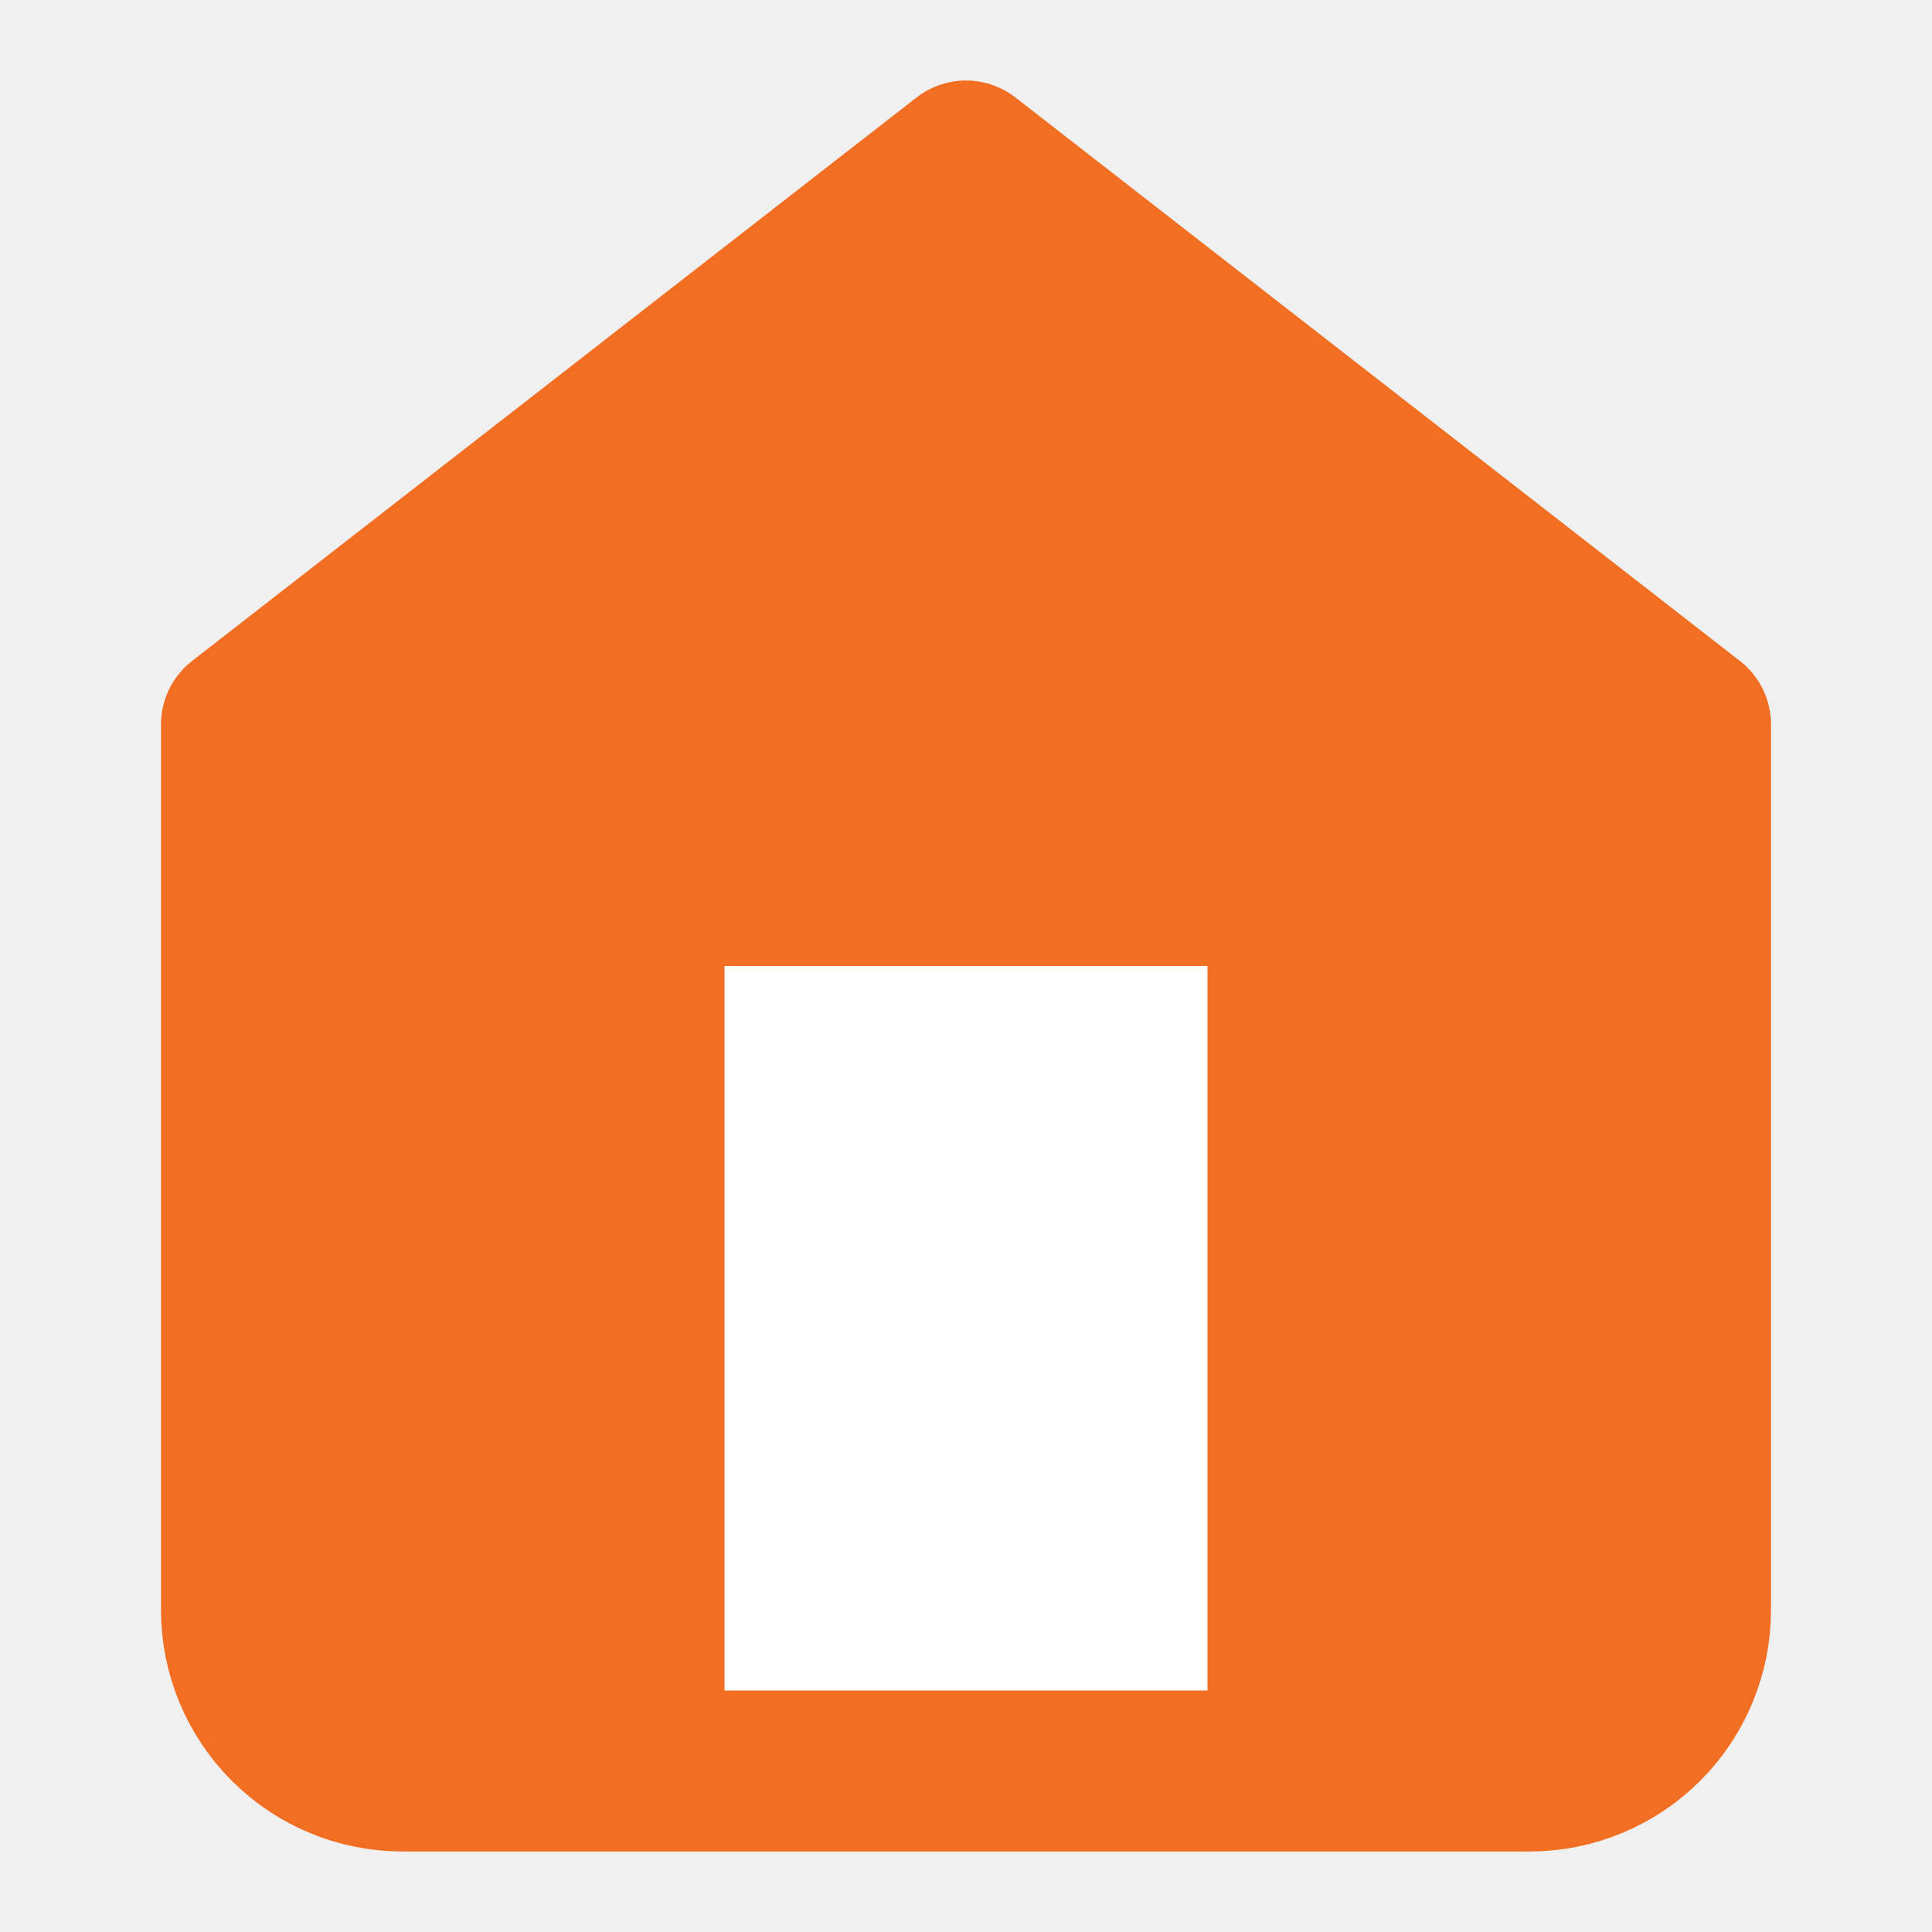
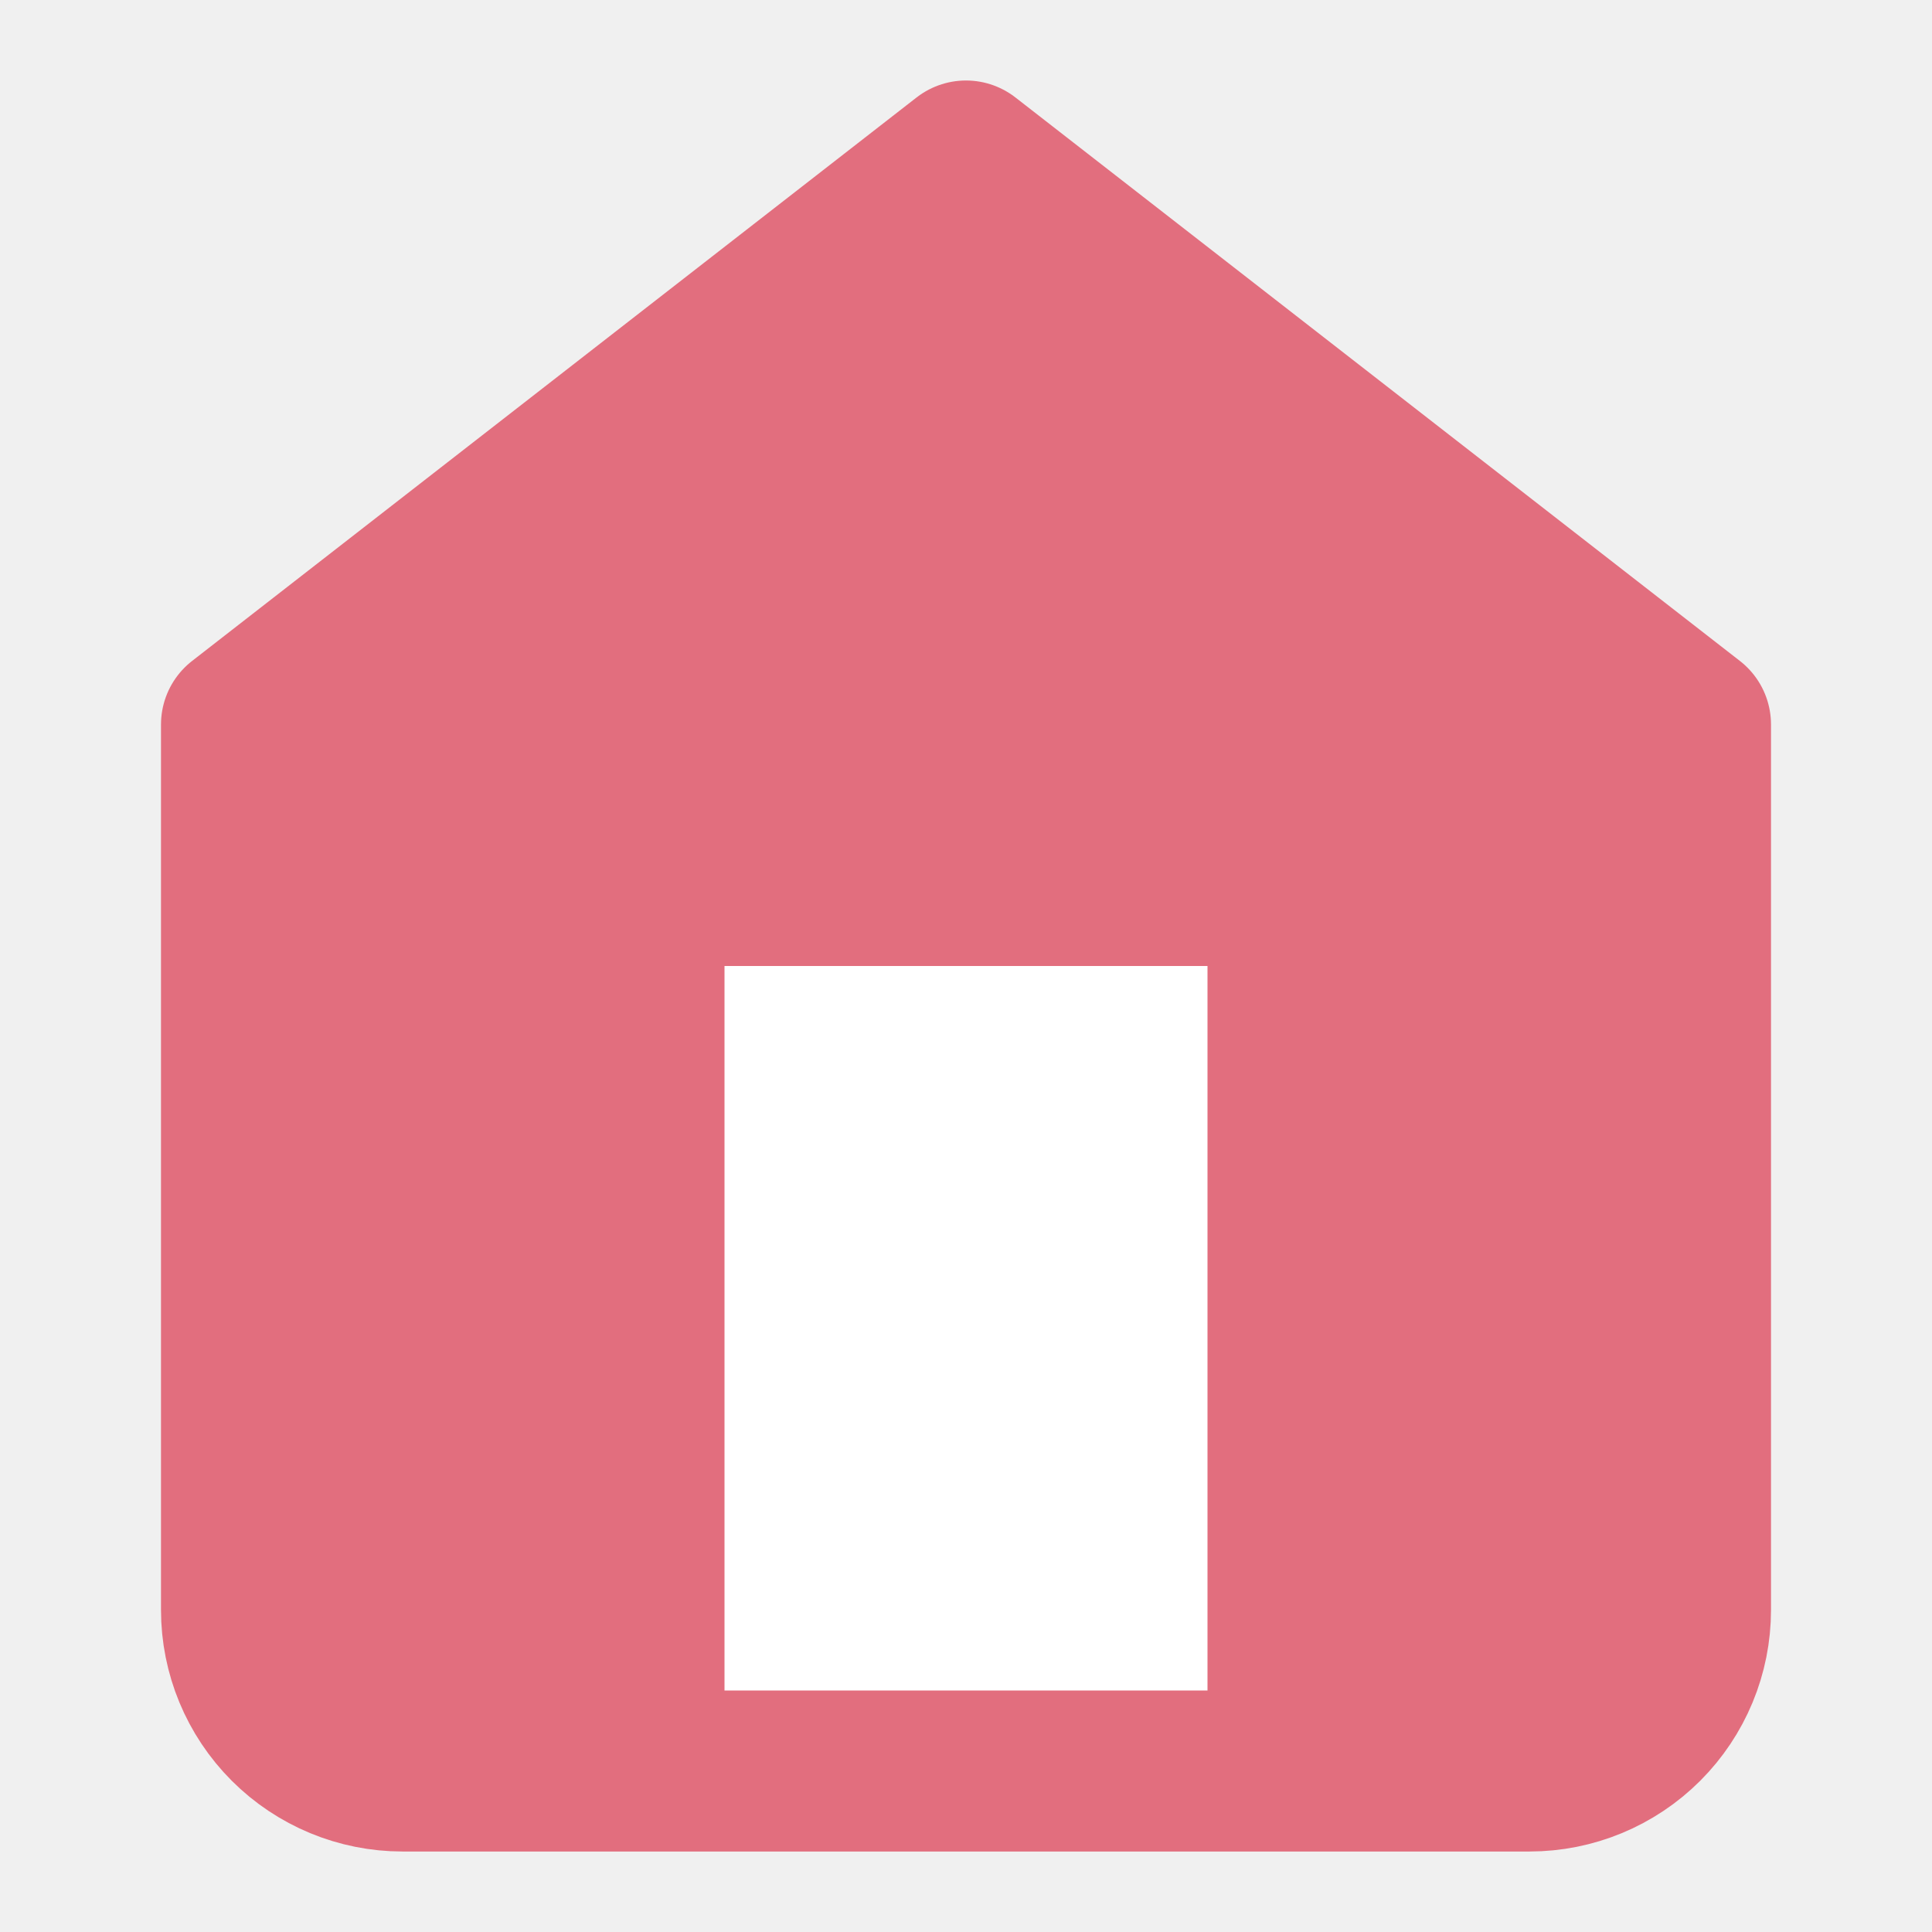
<svg xmlns="http://www.w3.org/2000/svg" width="24" height="24" viewBox="0 0 24 24" fill="none">
-   <path d="M3 9L12 2L21 9V20C21 20.53 20.789 21.039 20.414 21.414C20.039 21.789 19.53 22 19 22H5C4.47 22 3.961 21.789 3.586 21.414C3.211 21.039 3 20.53 3 20V9Z" fill="#F26E22" stroke="#F26E22" stroke-width="2" stroke-linecap="round" stroke-linejoin="round" />
+   <path d="M3 9L12 2L21 9V20C21 20.53 20.789 21.039 20.414 21.414C20.039 21.789 19.53 22 19 22H5C4.47 22 3.961 21.789 3.586 21.414C3.211 21.039 3 20.53 3 20V9Z" fill="#E26E7E" stroke="#E26E7E" stroke-width="2" stroke-linecap="round" stroke-linejoin="round" />
  <path d="M8 21V11H16V21" fill="white" />
-   <path d="M8 21V11H16V21" stroke="#F26E22" stroke-width="2" stroke-linecap="round" stroke-linejoin="round" />
+   <path d="M8 21V11H16V21" stroke="#E26E7E" stroke-width="2" stroke-linecap="round" stroke-linejoin="round" />
</svg>
